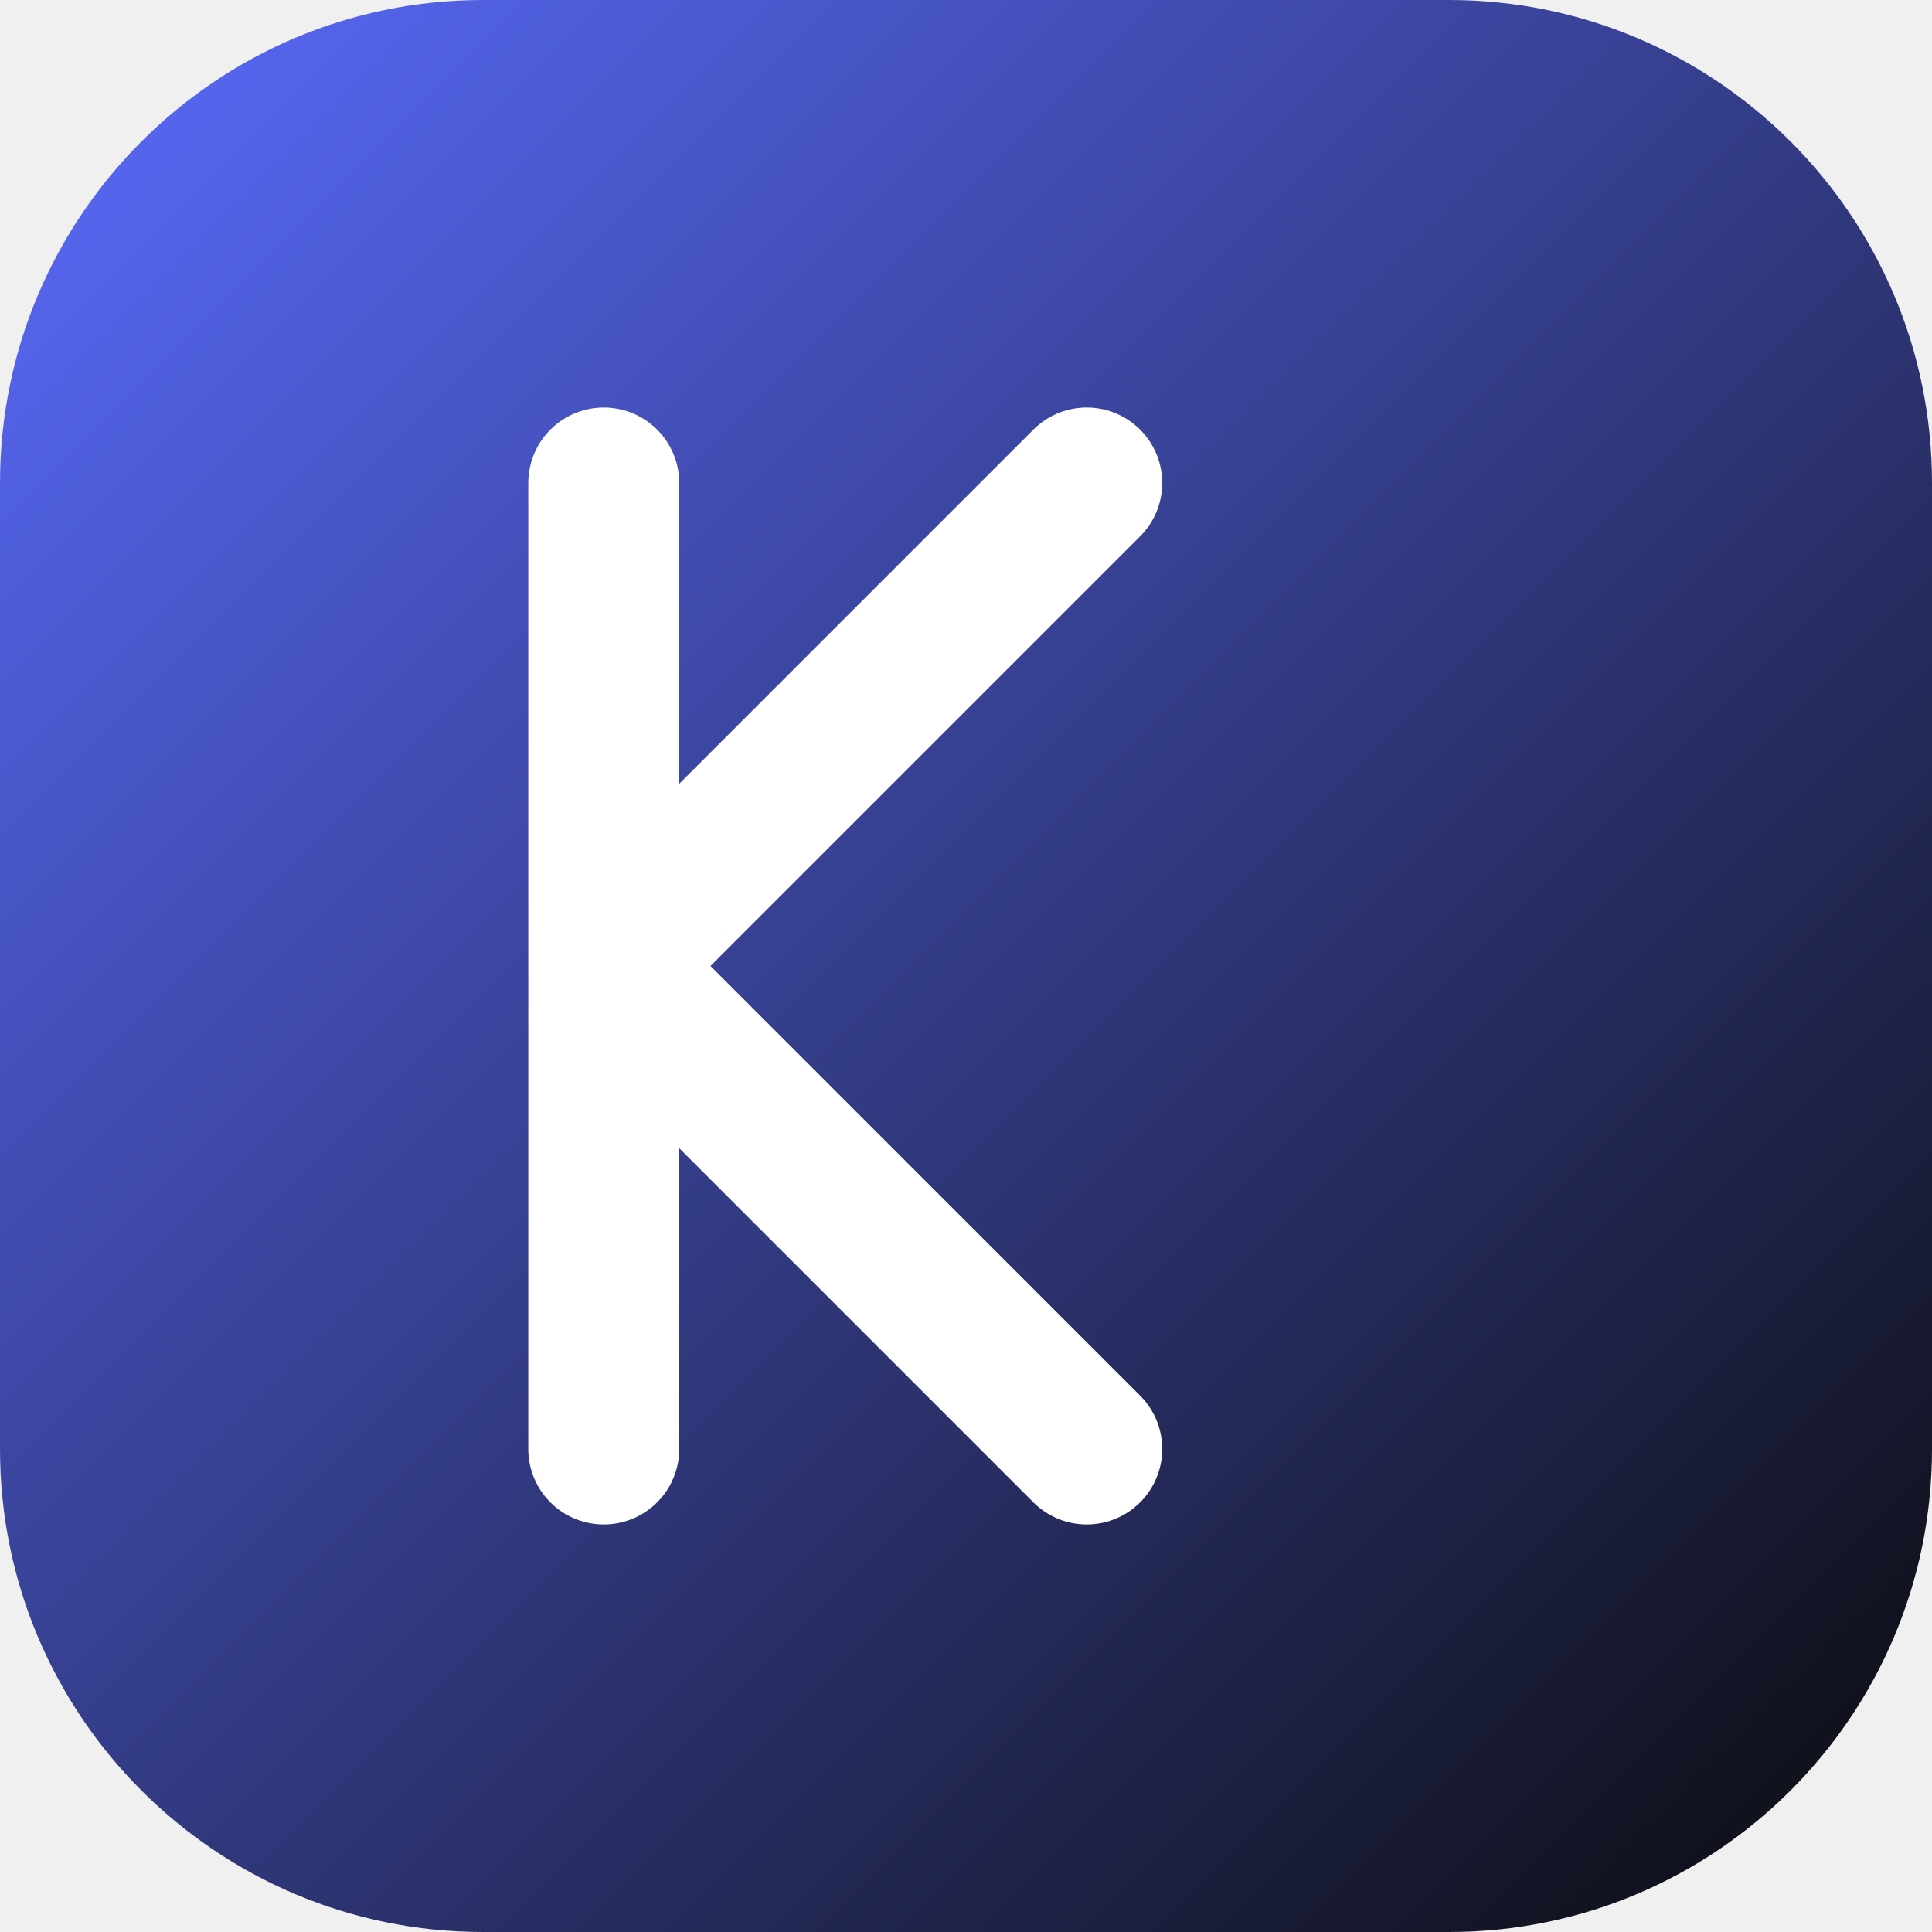
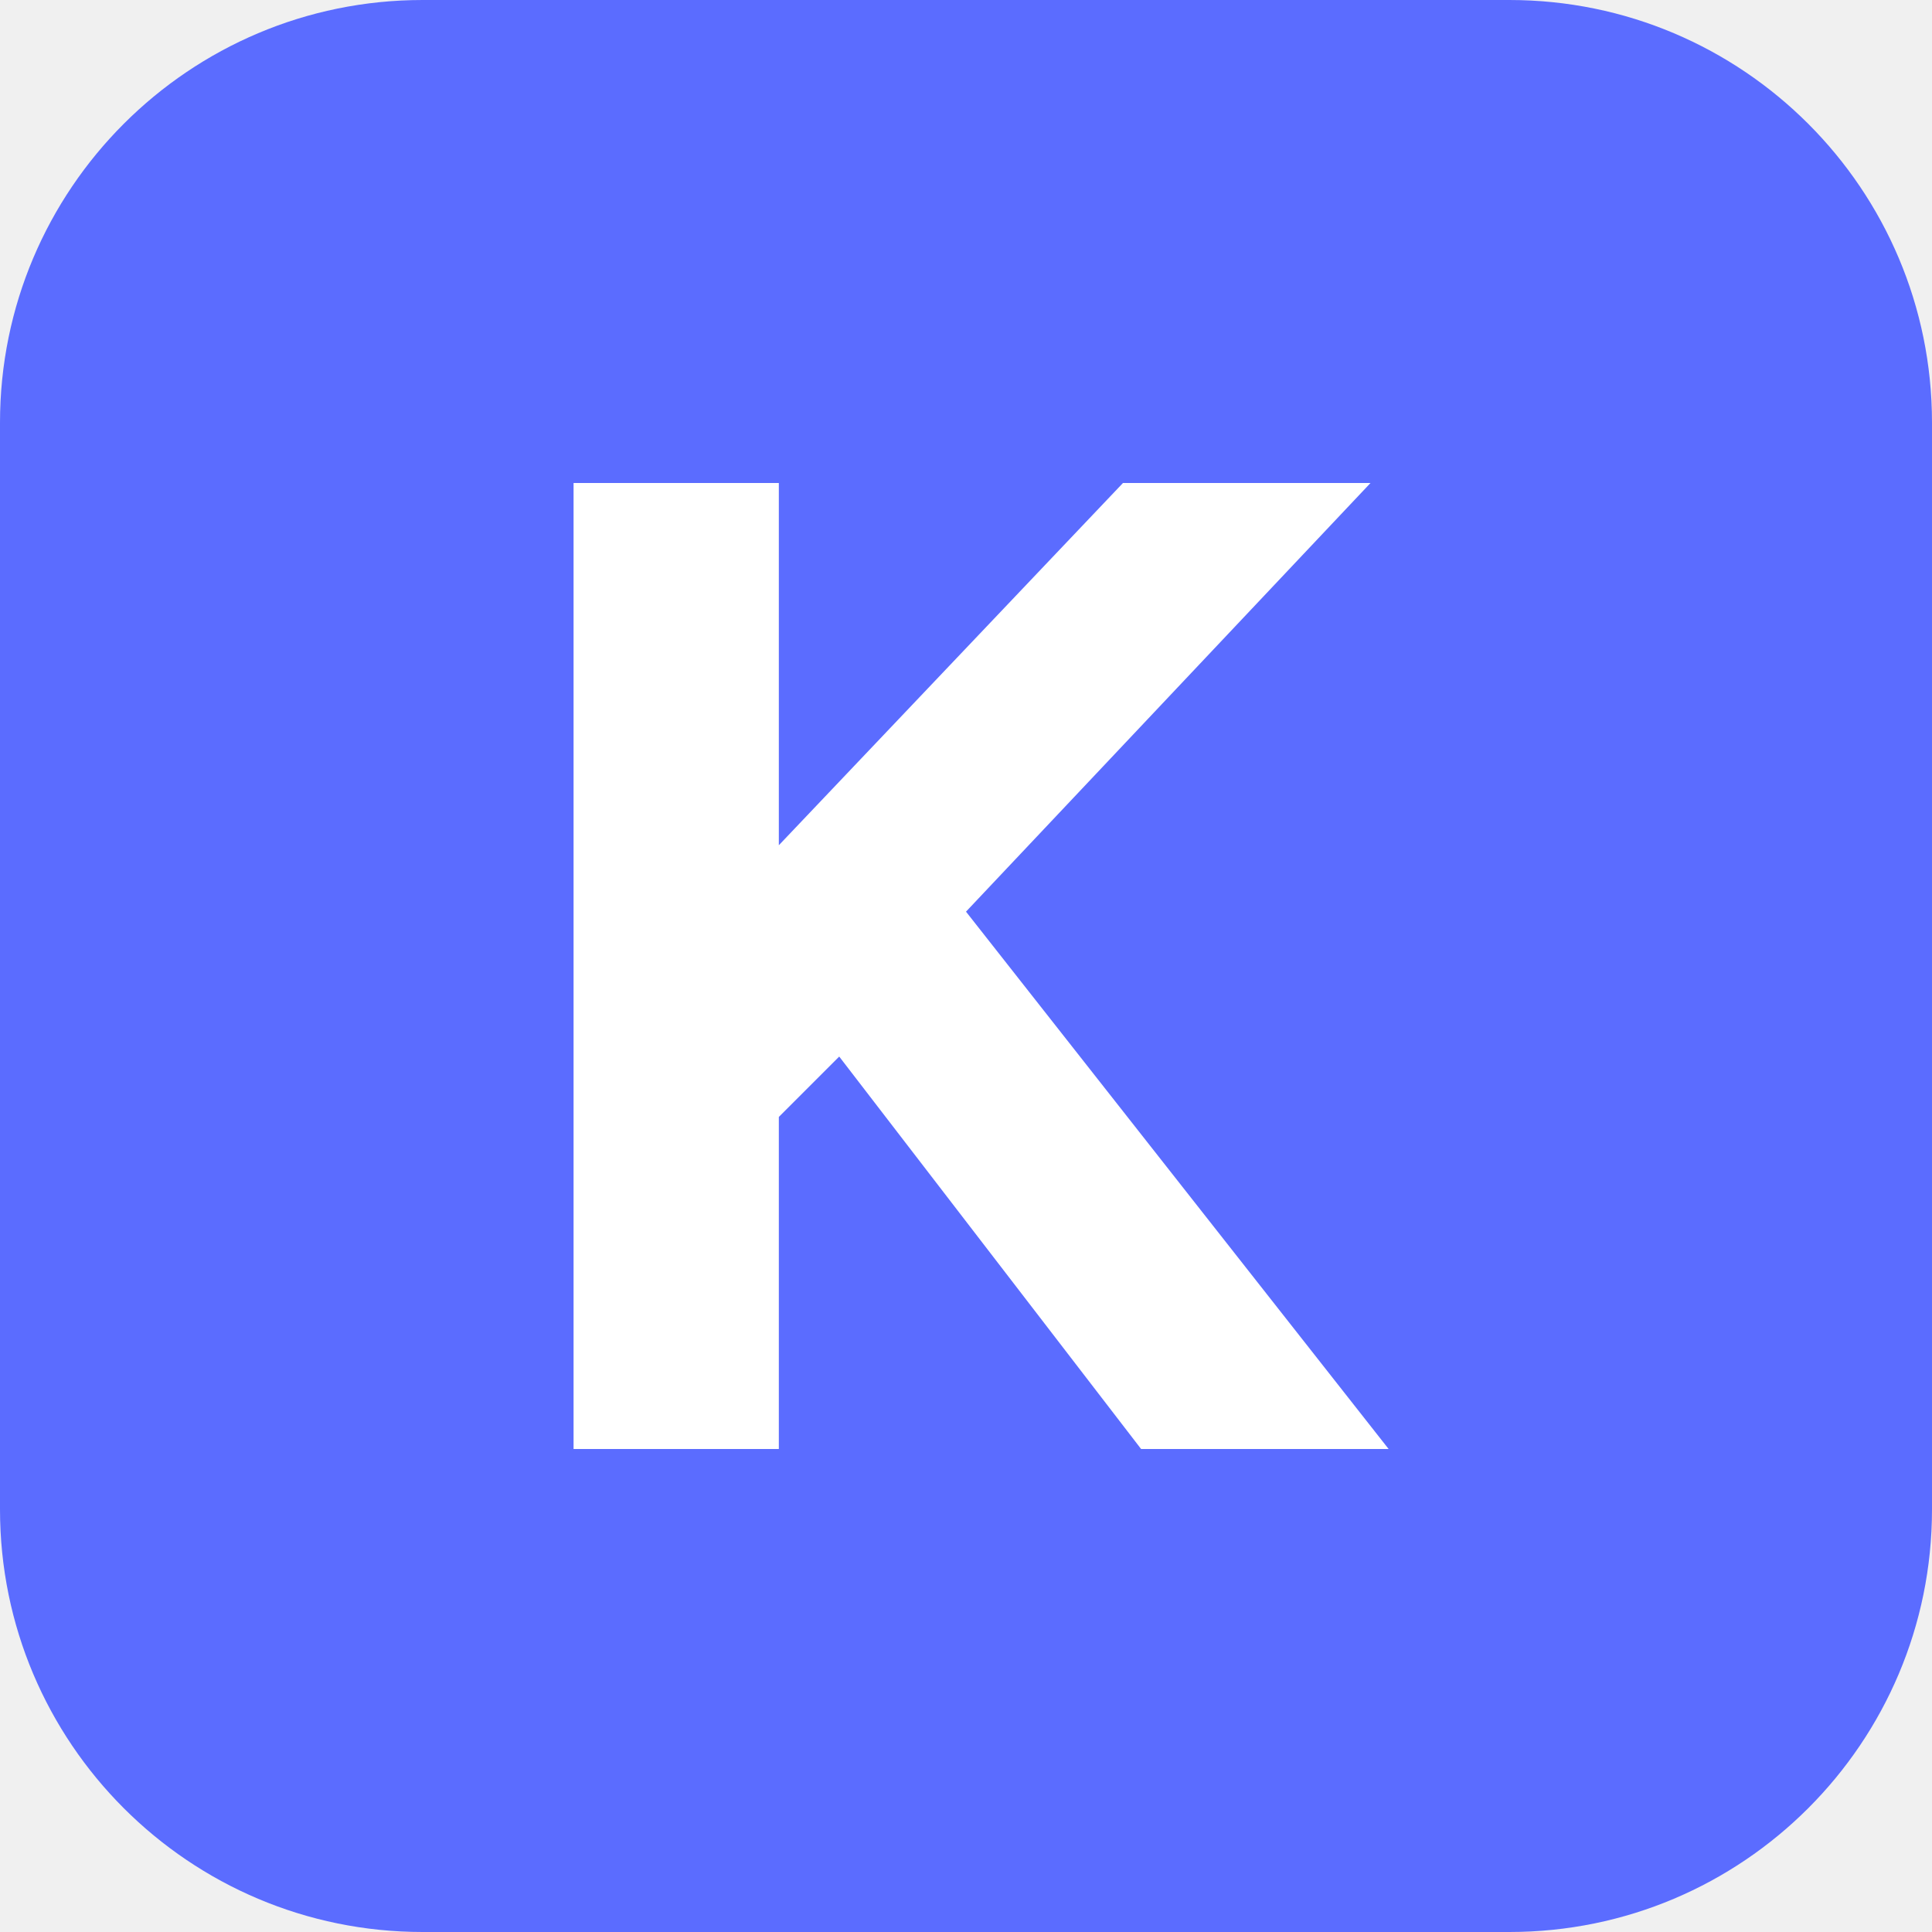
<svg xmlns="http://www.w3.org/2000/svg" viewBox="0 0 32 32">
-   <defs>
-     <linearGradient id="g" x1="0" y1="0" x2="1" y2="1">
-       <stop offset="0%" stop-color="#5B6CFF" />
-       <stop offset="100%" stop-color="#0A0A0A" />
-     </linearGradient>
-   </defs>
-   <rect width="32" height="32" rx="8" fill="url(#g)" />
-   <path d="M10 8v16M10 16l8-8M10 16l8 8" stroke="#FFFFFF" stroke-width="2.5" stroke-linecap="round" stroke-linejoin="round" fill="none" />
+   <rect width="32" height="32" rx="7" fill="#5B6CFF" />
+   <path d="M9.5 8h3.4v6l5.7-6h4.1l-6.7 7.1 7 8.9h-4.1l-5-6.5-1 1V24H9.5z" fill="#FFFFFF" />
</svg>
